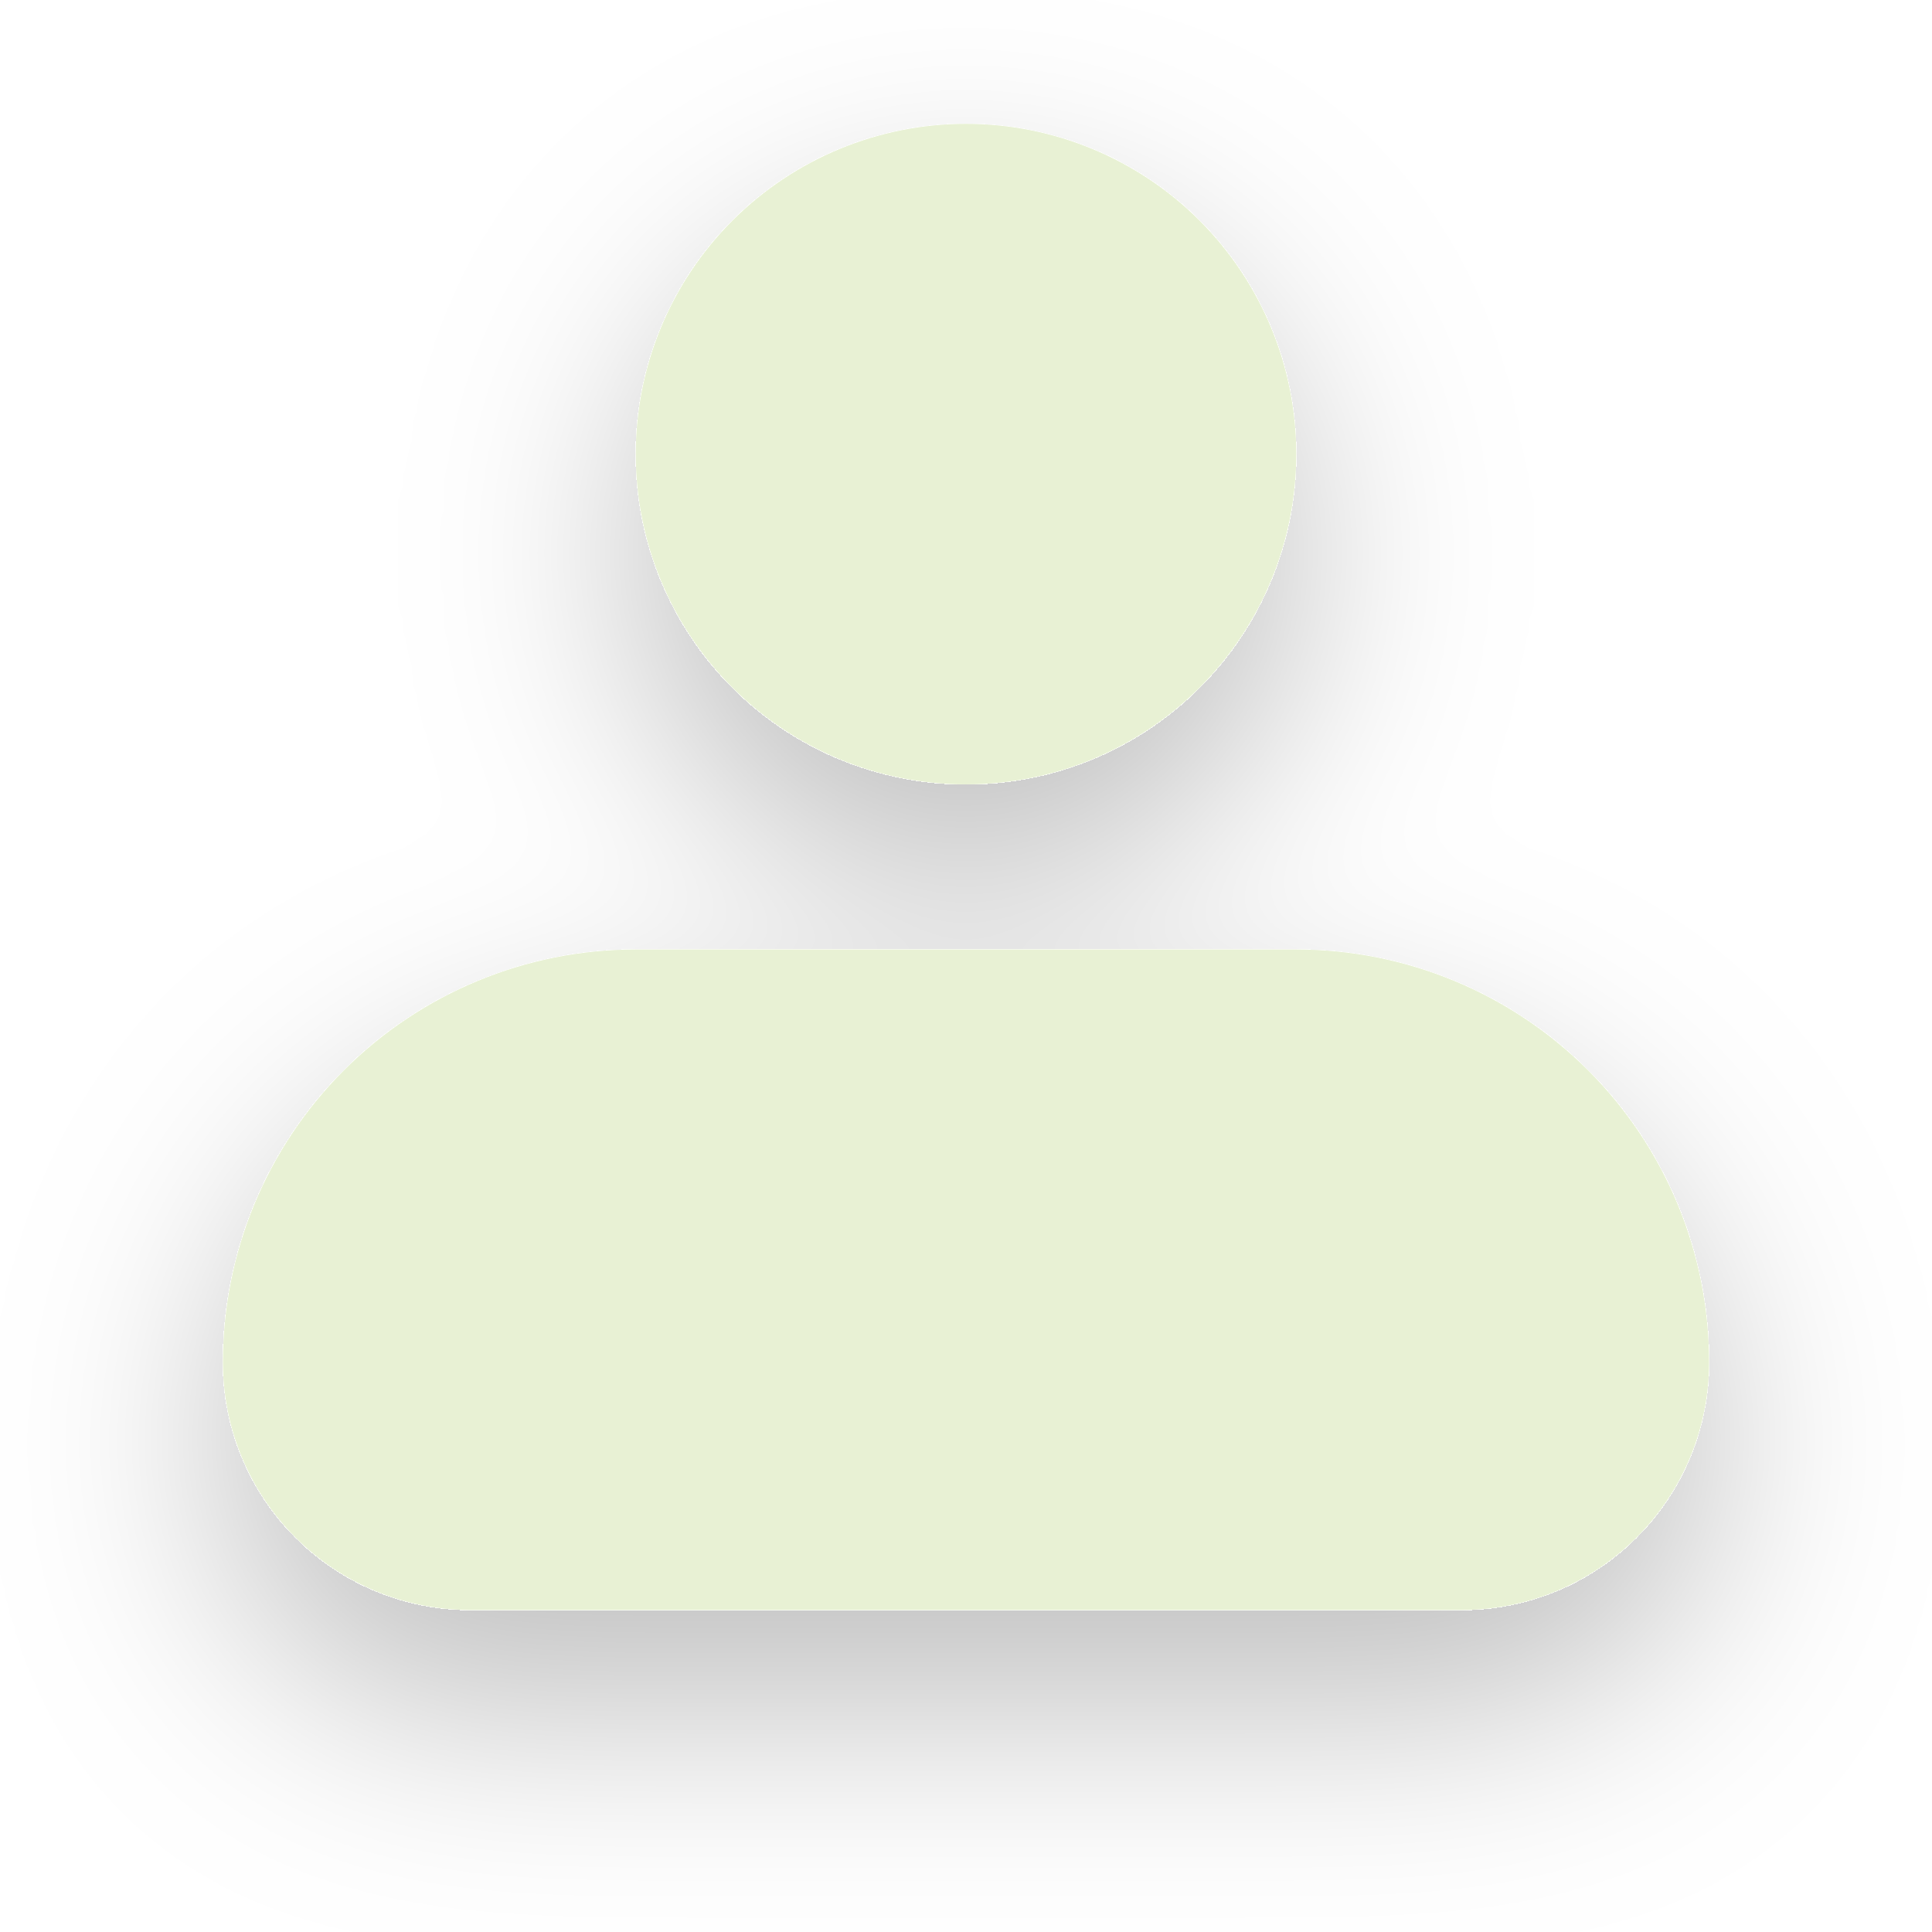
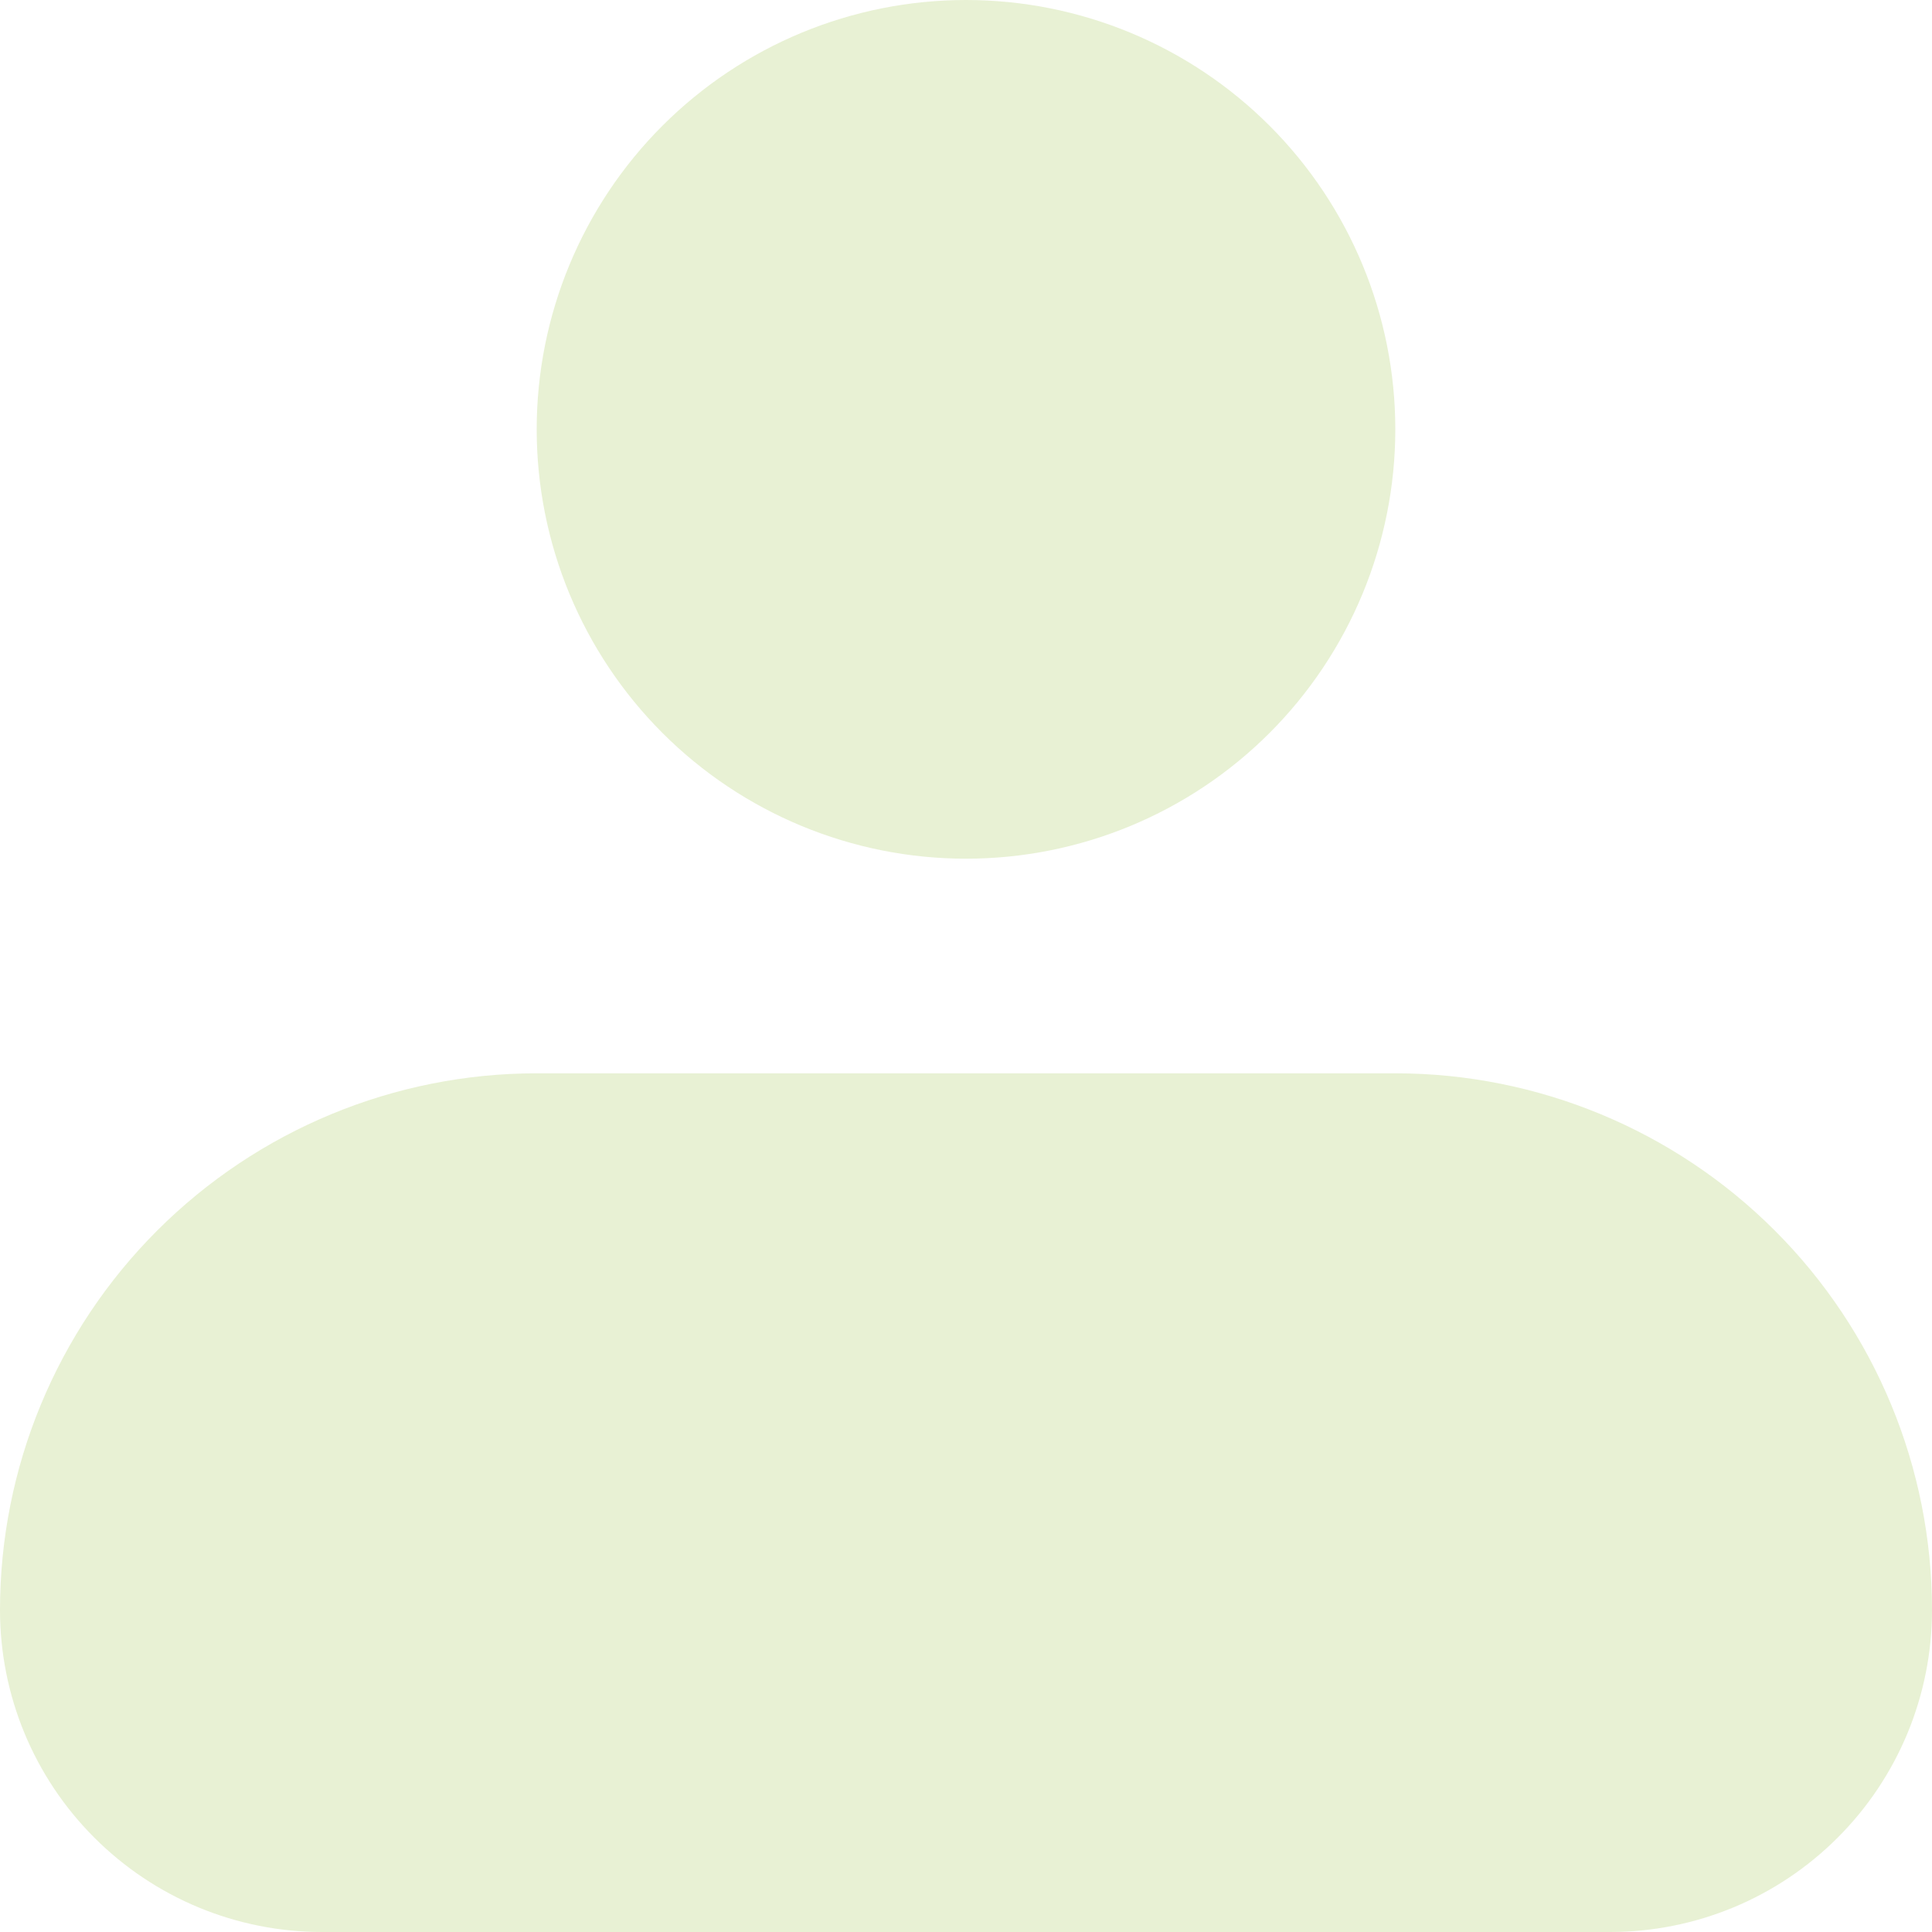
- <svg xmlns="http://www.w3.org/2000/svg" width="78" height="78" viewBox="0 0 78 78" fill="none">
-   <g filter="url(#filter0_d_141_458)">
-     <path fill-rule="evenodd" clip-rule="evenodd" d="M25.667 18.333C25.667 14.797 27.071 11.406 29.572 8.905C32.072 6.405 35.464 5 39 5C42.536 5 45.928 6.405 48.428 8.905C50.929 11.406 52.333 14.797 52.333 18.333C52.333 21.87 50.929 25.261 48.428 27.761C45.928 30.262 42.536 31.667 39 31.667C35.464 31.667 32.072 30.262 29.572 27.761C27.071 25.261 25.667 21.87 25.667 18.333ZM25.667 38.333C21.246 38.333 17.007 40.089 13.882 43.215C10.756 46.34 9 50.58 9 55C9 57.652 10.054 60.196 11.929 62.071C13.804 63.946 16.348 65 19 65H59C61.652 65 64.196 63.946 66.071 62.071C67.946 60.196 69 57.652 69 55C69 50.58 67.244 46.34 64.118 43.215C60.993 40.089 56.754 38.333 52.333 38.333H25.667Z" fill="#E8F1D4" />
-   </g>
-   <defs>
-     <filter id="filter0_d_141_458" x="0" y="0" width="78" height="78" filterUnits="userSpaceOnUse" color-interpolation-filters="sRGB">
-       <feFlood flood-opacity="0" result="BackgroundImageFix" />
-       <feColorMatrix in="SourceAlpha" type="matrix" values="0 0 0 0 0 0 0 0 0 0 0 0 0 0 0 0 0 0 127 0" result="hardAlpha" />
-       <feOffset dy="4" />
-       <feGaussianBlur stdDeviation="4.5" />
-       <feComposite in2="hardAlpha" operator="out" />
-       <feColorMatrix type="matrix" values="0 0 0 0 0 0 0 0 0 0 0 0 0 0 0 0 0 0 0.25 0" />
-       <feBlend mode="normal" in2="BackgroundImageFix" result="effect1_dropShadow_141_458" />
-       <feBlend mode="normal" in="SourceGraphic" in2="effect1_dropShadow_141_458" result="shape" />
-     </filter>
-   </defs>
+ <svg xmlns="http://www.w3.org/2000/svg" width="24" height="24" viewBox="0 0 24 24" fill="none">
+   <path fill-rule="evenodd" clip-rule="evenodd" d="M6.667 5.333C6.667 3.919 7.229 2.562 8.229 1.562C9.229 0.562 10.585 0 12 0C13.415 0 14.771 0.562 15.771 1.562C16.771 2.562 17.333 3.919 17.333 5.333C17.333 6.748 16.771 8.104 15.771 9.105C14.771 10.105 13.415 10.667 12 10.667C10.585 10.667 9.229 10.105 8.229 9.105C7.229 8.104 6.667 6.748 6.667 5.333ZM6.667 13.333C4.899 13.333 3.203 14.036 1.953 15.286C0.702 16.536 0 18.232 0 20C0 21.061 0.421 22.078 1.172 22.828C1.922 23.579 2.939 24 4 24H20C21.061 24 22.078 23.579 22.828 22.828C23.579 22.078 24 21.061 24 20C24 18.232 23.298 16.536 22.047 15.286C20.797 14.036 19.101 13.333 17.333 13.333H6.667Z" fill="#E8F1D4" />
</svg>
